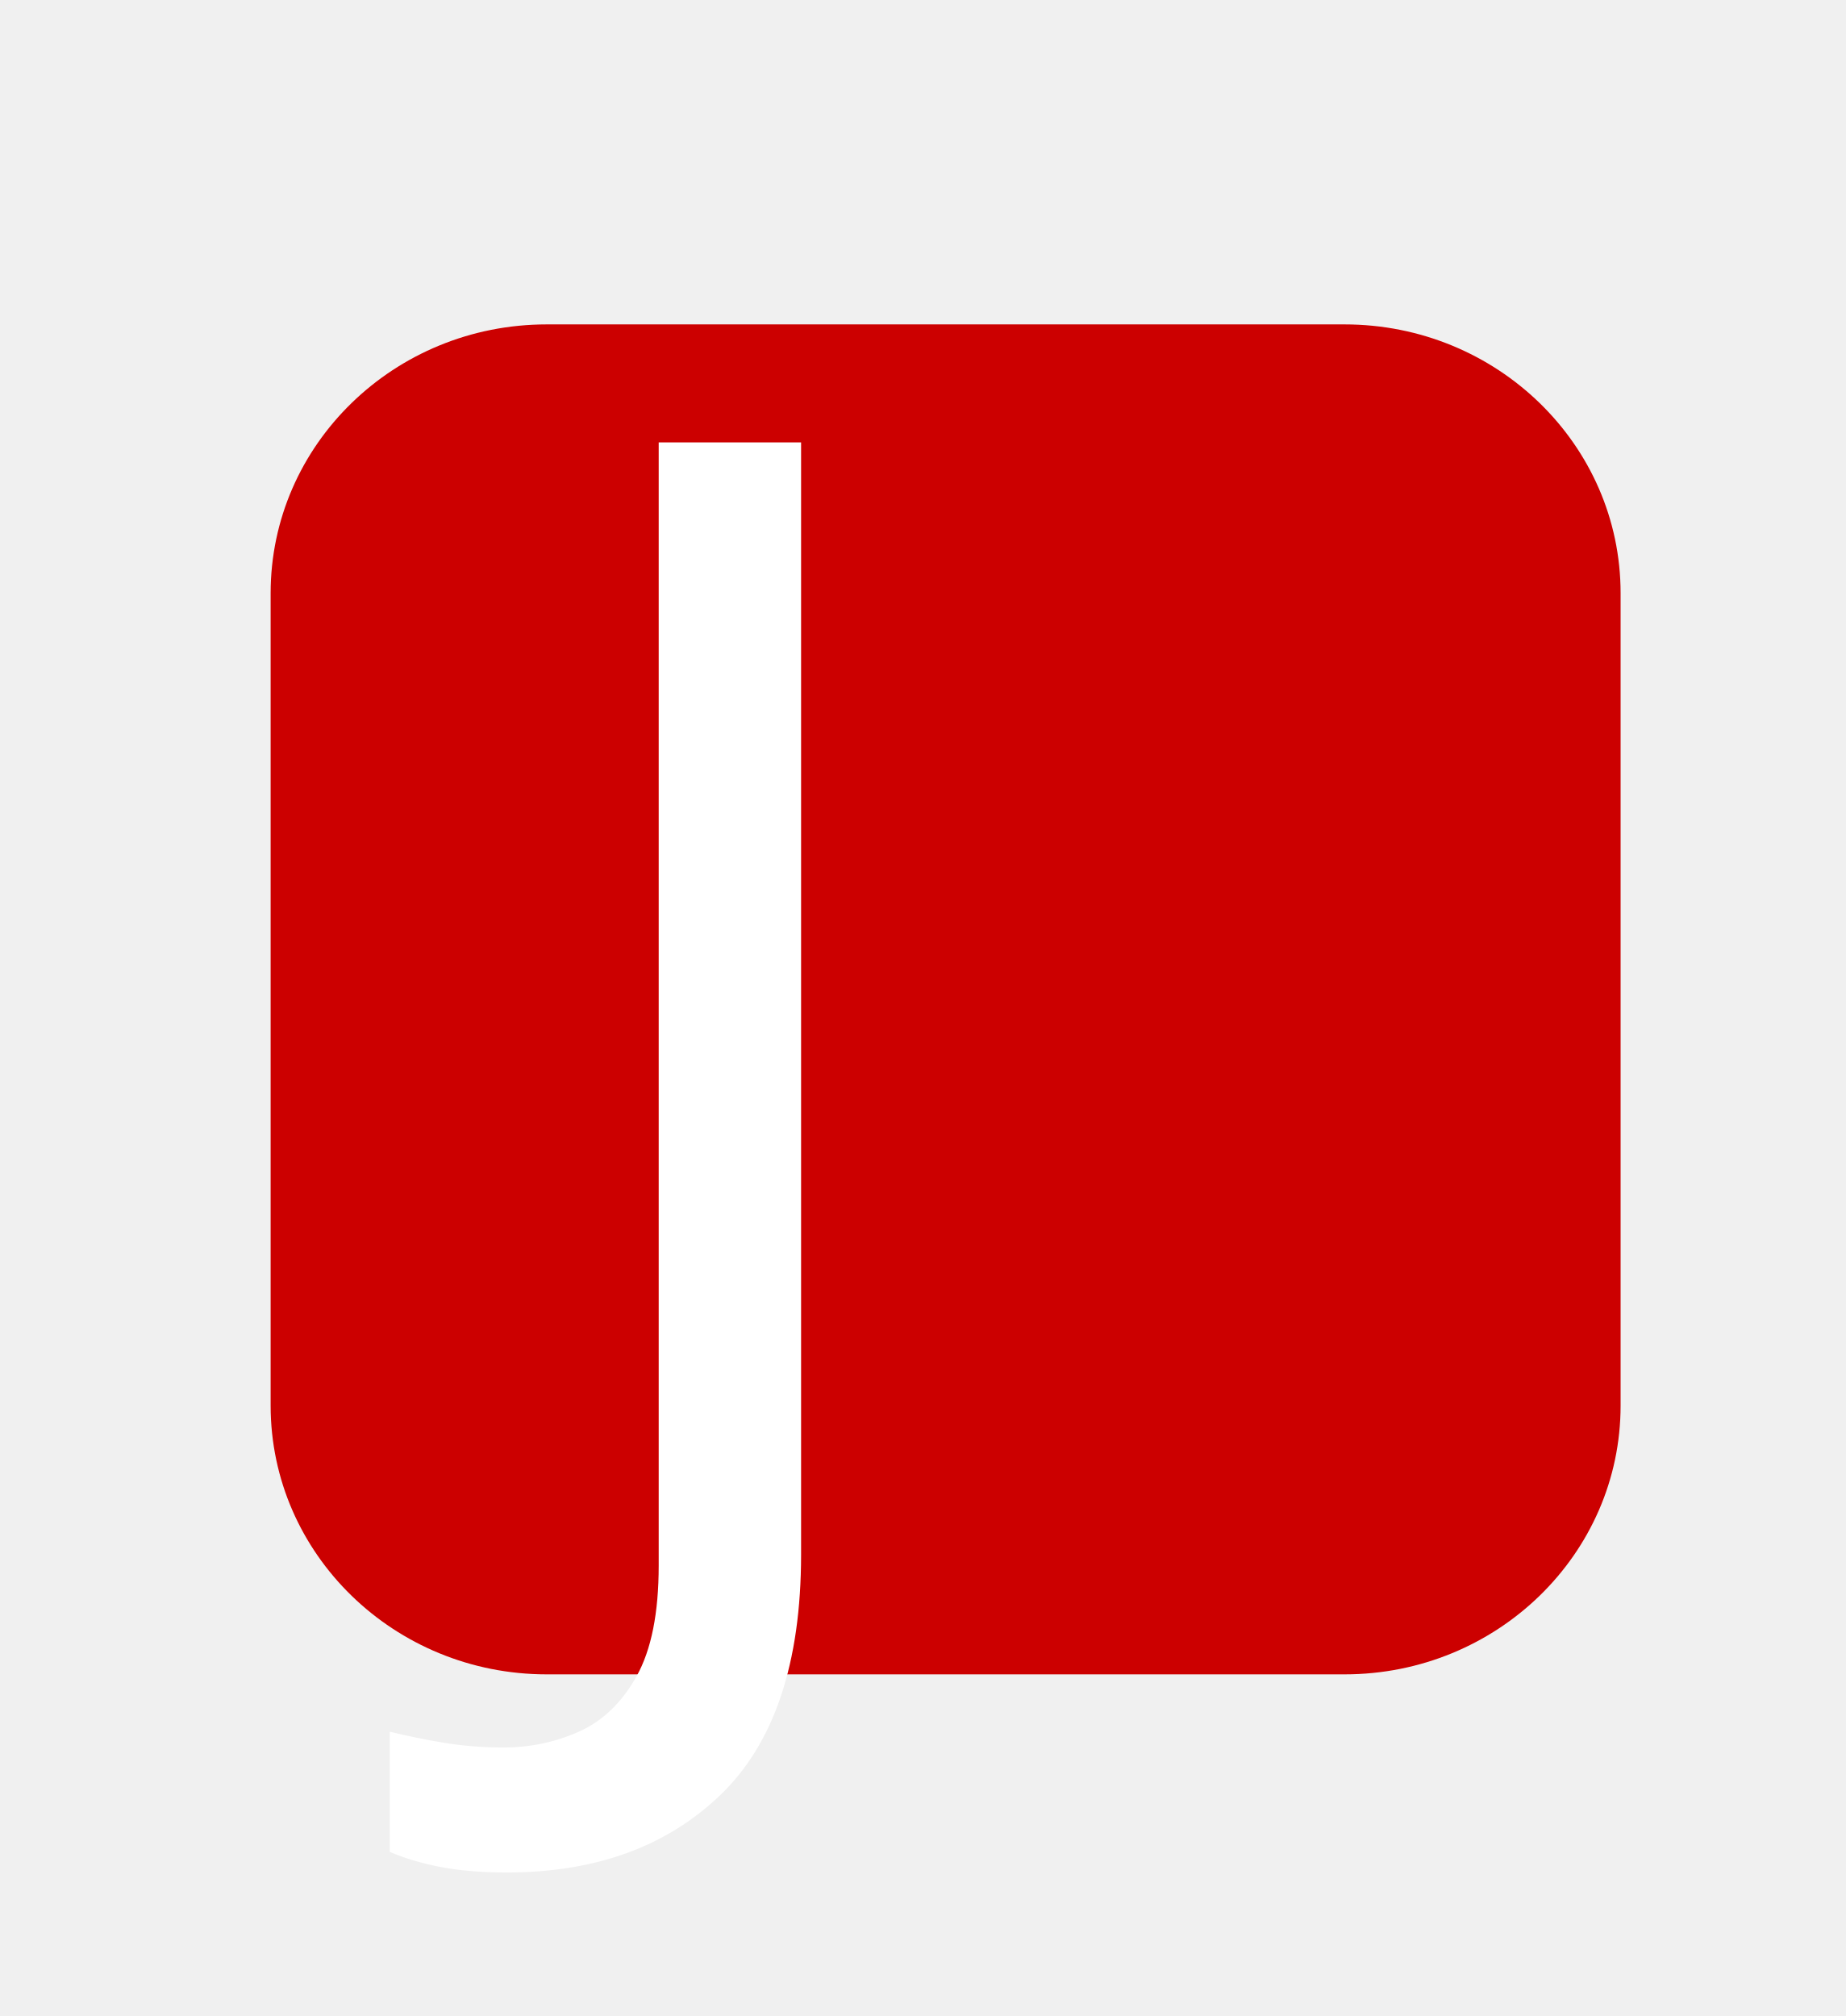
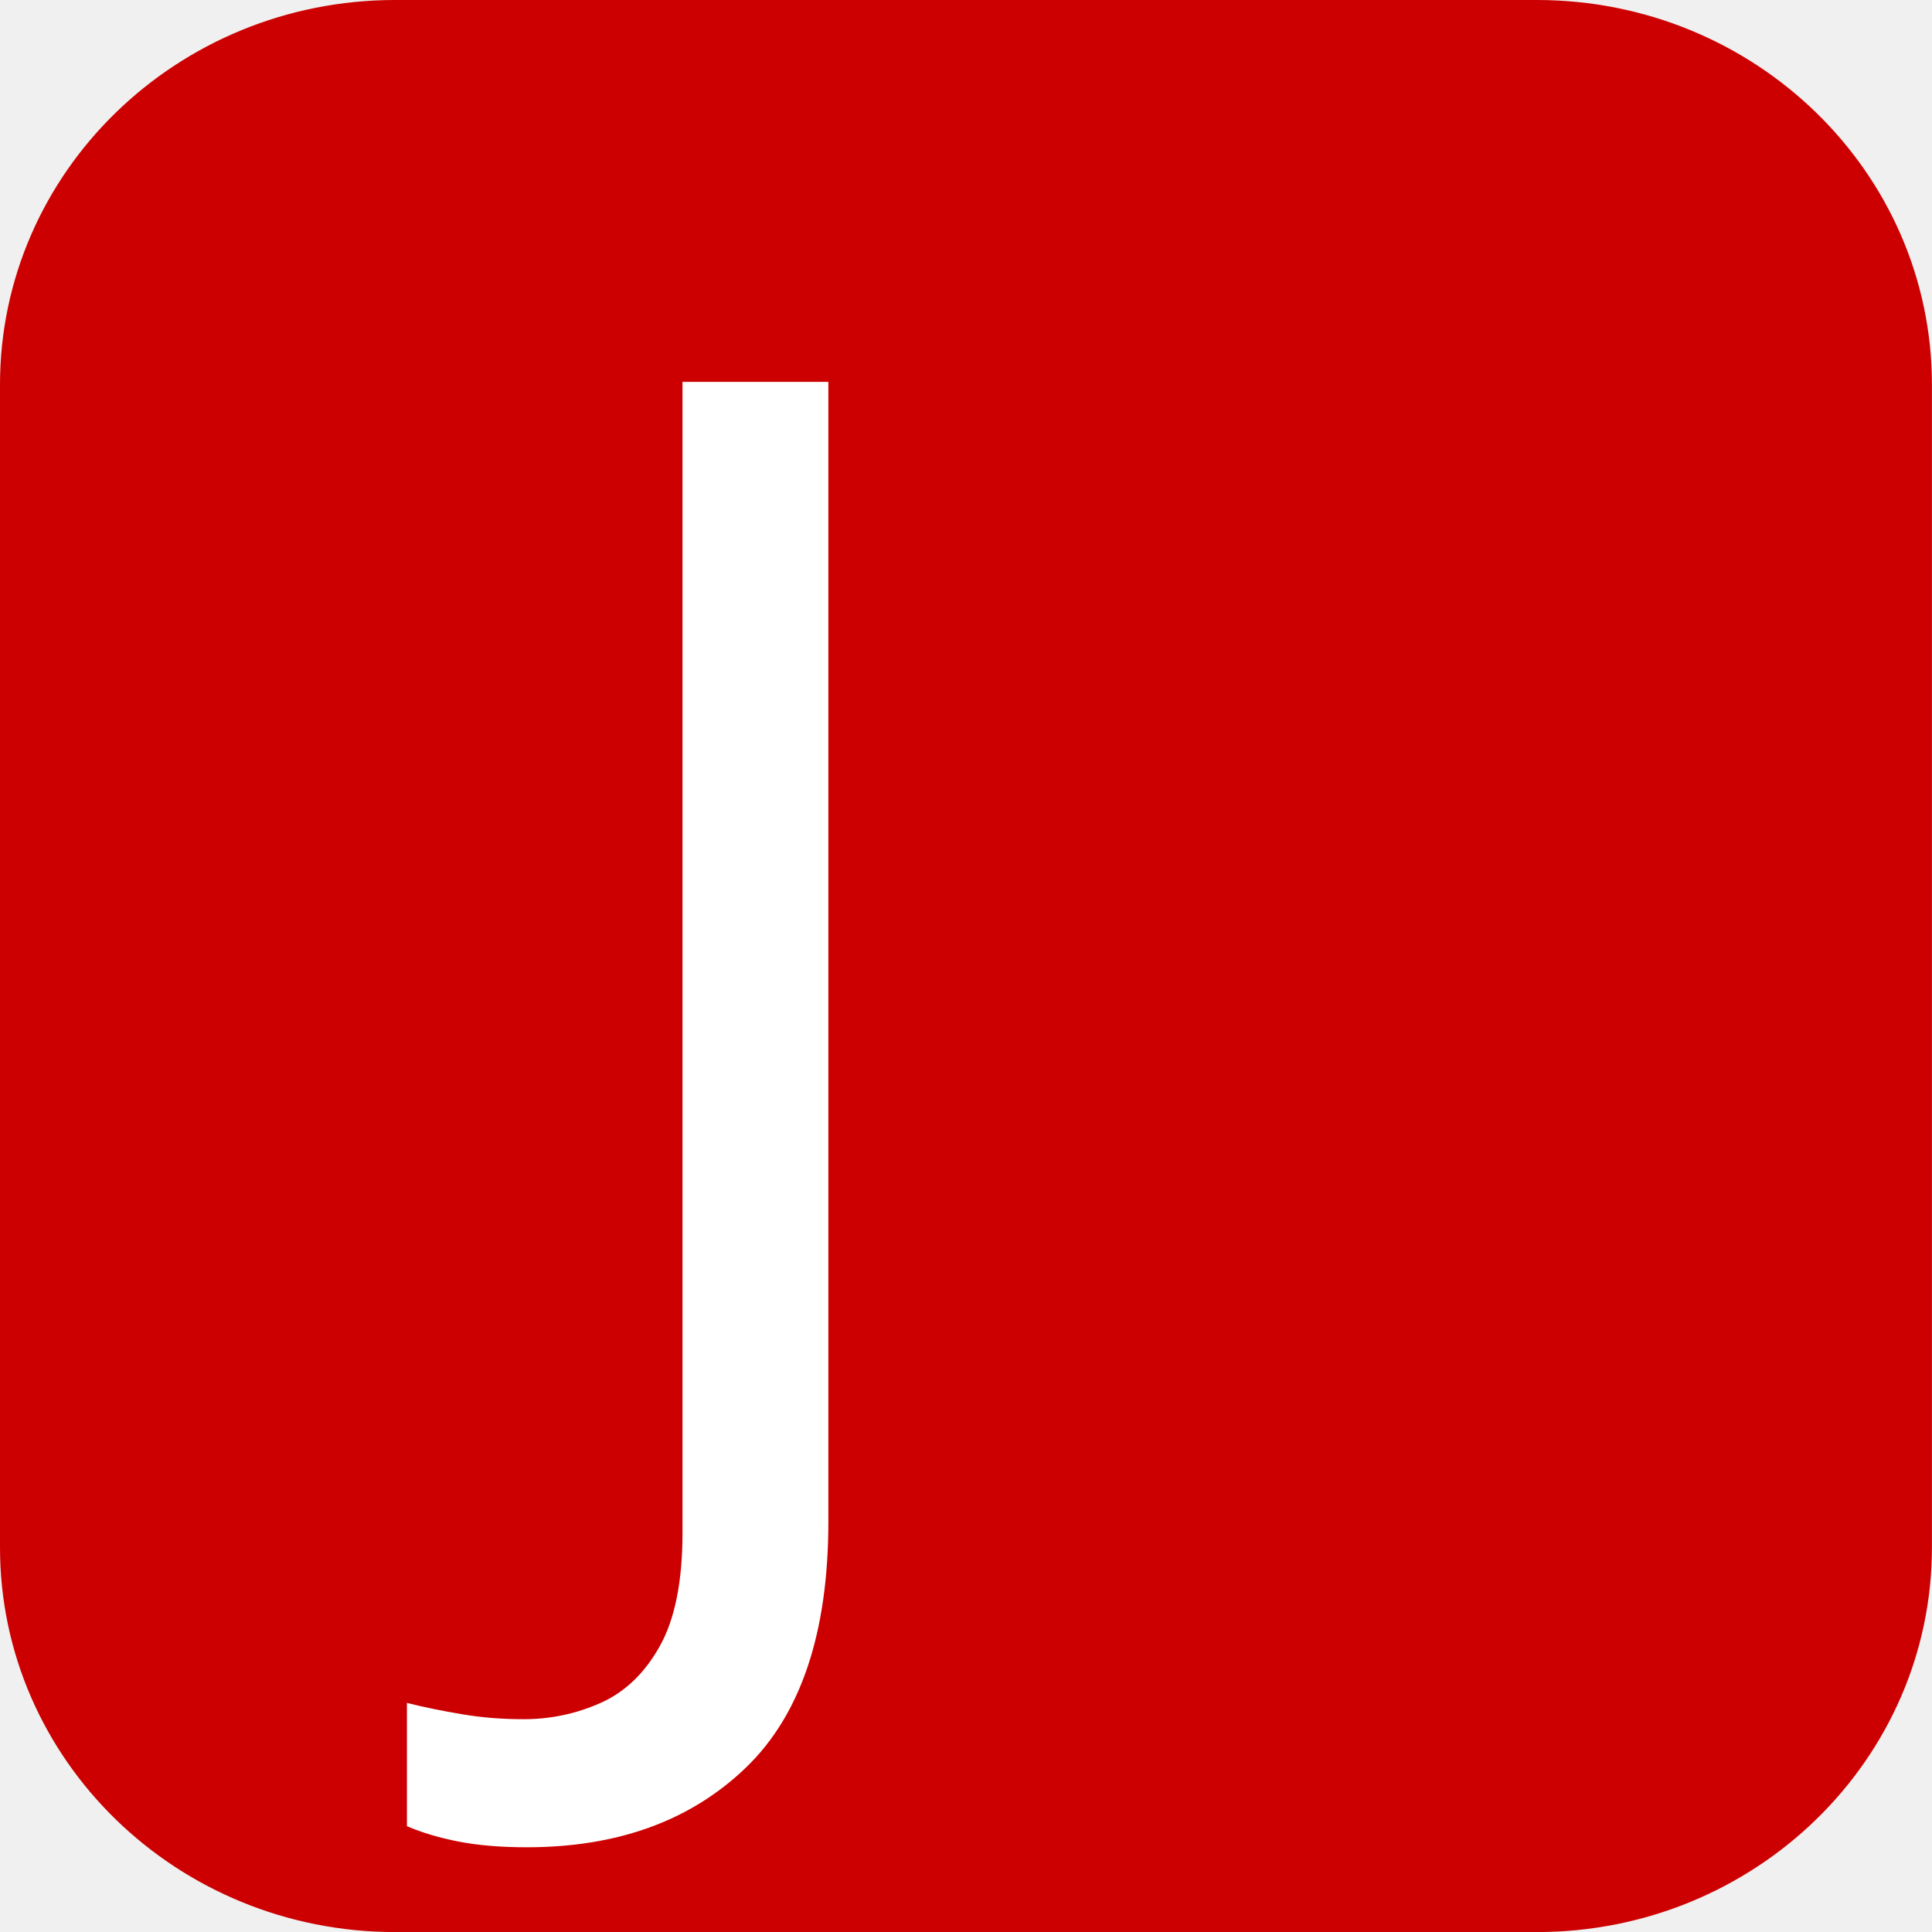
- <svg xmlns="http://www.w3.org/2000/svg" version="1.0" id="图层_1" x="0px" y="0px" viewBox="0 0 349.92 382.32" style="enable-background:new 0 0 349.92 382.32;" xml:space="preserve">
-   <style type="text/css">
- 	.st0{fill-rule:evenodd;clip-rule:evenodd;fill:#CC0000;}
- 	.st1{fill:#FFFFFF;}
- 	.st2{font-family:'ArialRoundedMTBold';}
- 	.st3{font-size:300px;}
- </style>
-   <g>
-     <path class="st0" d="M103.68,61.52h151.27c28.92,0,52.36,22.82,52.36,50.97v154.07c0,28.15-23.44,50.97-52.36,50.97H103.68   c-28.92,0-52.36-22.82-52.36-50.97V112.49C51.32,84.34,74.76,61.52,103.68,61.52z" />
-   </g>
-   <g id="图层_2">
-     <text transform="matrix(1 0 0 1 97.3137 298.1028)" class="st1 st2 st3">J</text>
-   </g>
+ <svg xmlns="http://www.w3.org/2000/svg" id="_图层_1" viewBox="0 0 256 256">
+   <defs>
+     <style>.cls-1{fill:#cc0001;fill-rule:evenodd;stroke-width:0px;}.cls-2{fill:#fff;font-family:KaiTi, KaiTi;font-size:214.78px;}</style>
+   </defs>
+   <path class="cls-1" d="M52.36,0h151.27c28.92,0,52.36,22.82,52.36,50.97v154.07c0,28.15-23.44,50.97-52.36,50.97H52.36c-28.92,0-52.36-22.82-52.36-50.97V50.97C0,22.82,23.44,0,52.36,0Z" />
+   <text class="cls-2" transform="translate(70.67 203.96)">
+     <tspan x="0" y="0">J</tspan>
+   </text>
</svg>
